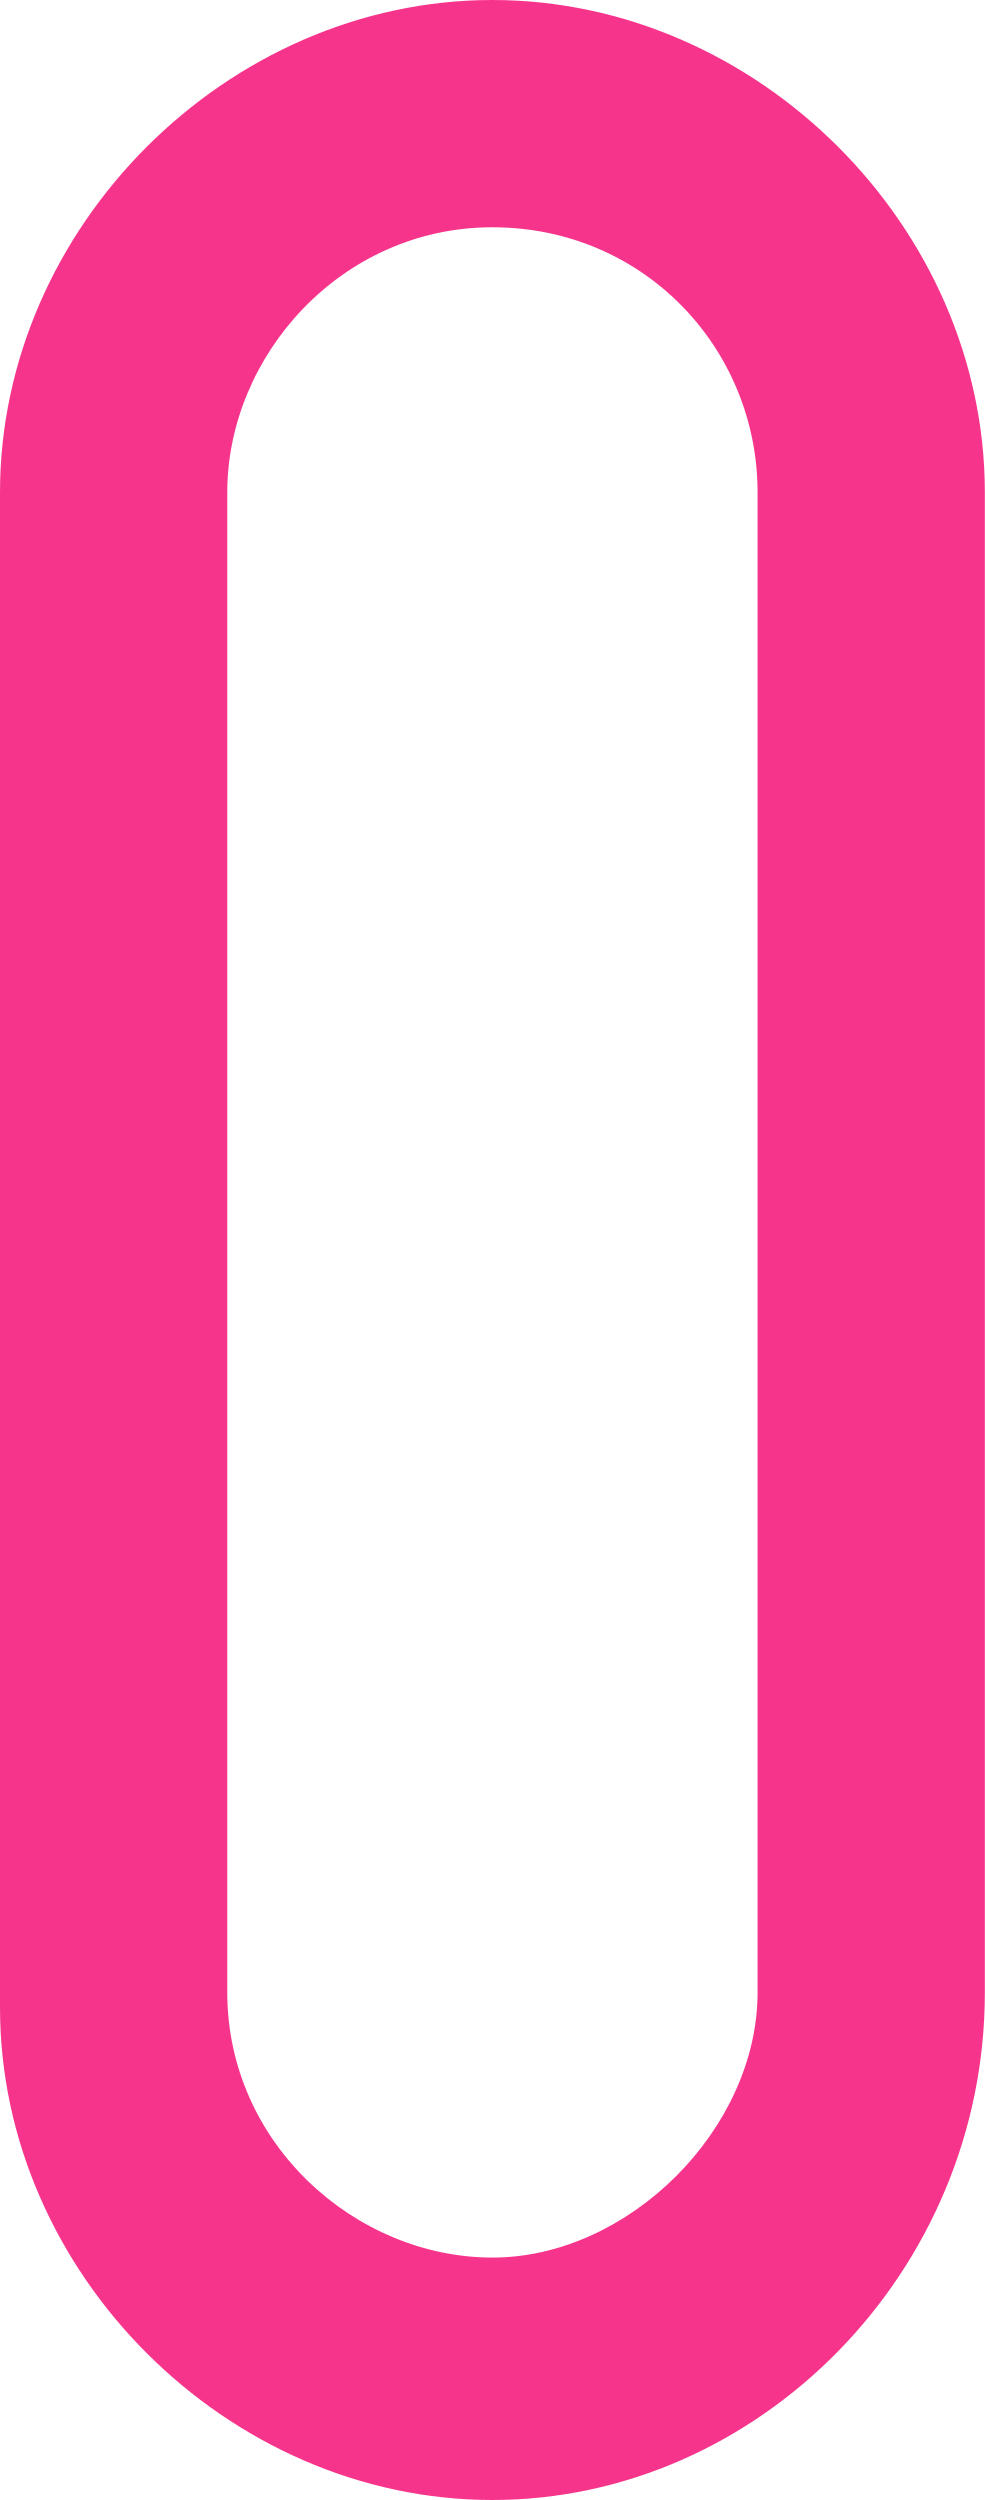
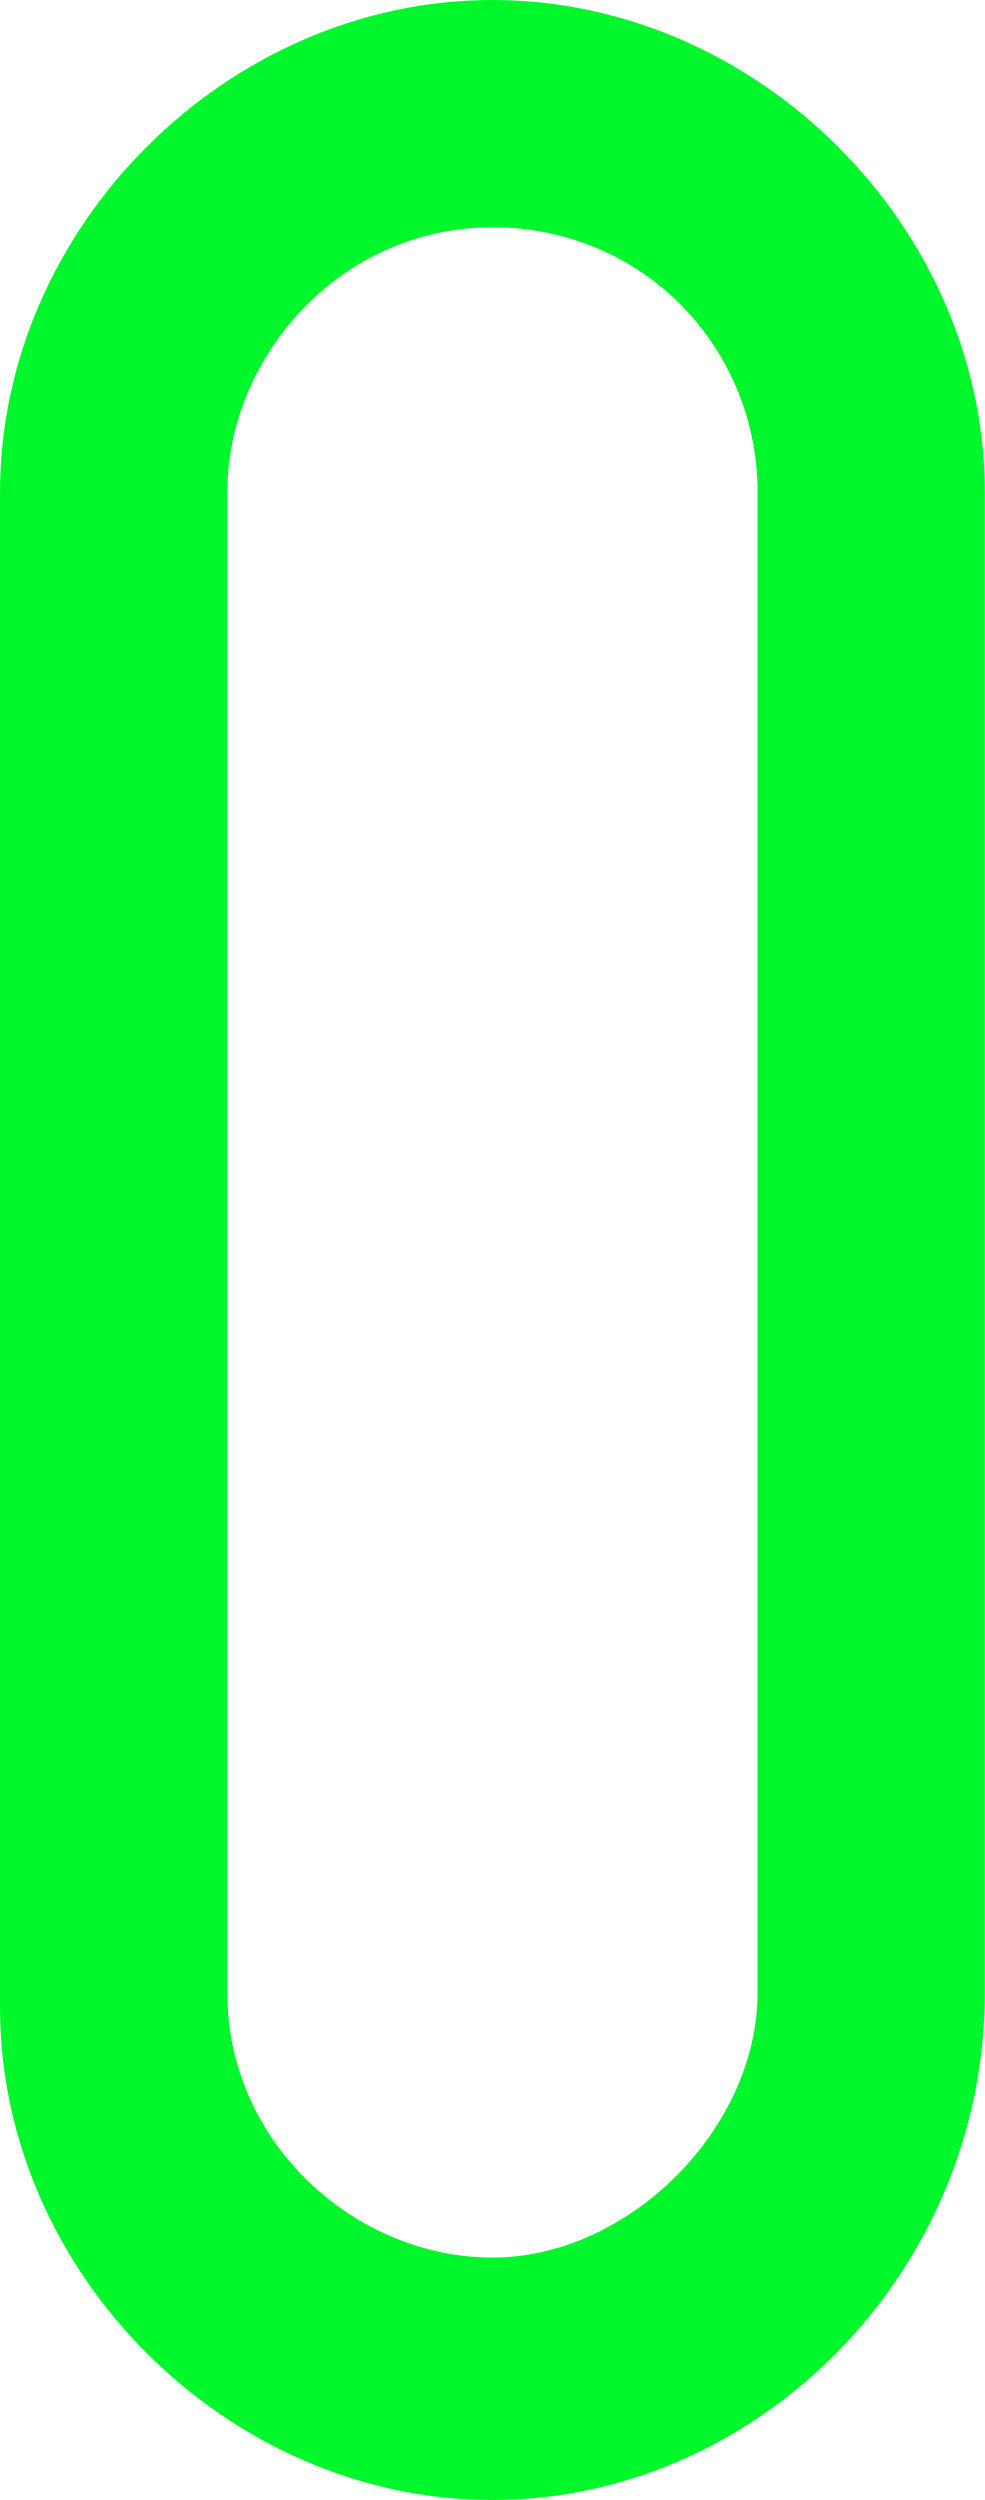
<svg xmlns="http://www.w3.org/2000/svg" version="1.1" id="Camada_1" x="0px" y="0px" viewBox="-21 17 13 33" style="enable-background:new -21 17 13 33;" xml:space="preserve">
  <style type="text/css">
- 	.st0{fill:#F7348C;}
+ 	.st0{fill:#00F72B;}
</style>
  <path class="st0" d="M-14.5,50c-3.5,0-6.5-3-6.5-6.5v-20c0-3.5,3-6.5,6.5-6.5S-8,20-8,23.5v19.8C-8,47-11,50-14.5,50z M-14.5,20  c-2,0-3.5,1.7-3.5,3.5v19.8c0,2,1.7,3.5,3.5,3.5s3.5-1.7,3.5-3.5V23.5C-11,21.6-12.5,20-14.5,20z" />
</svg>
